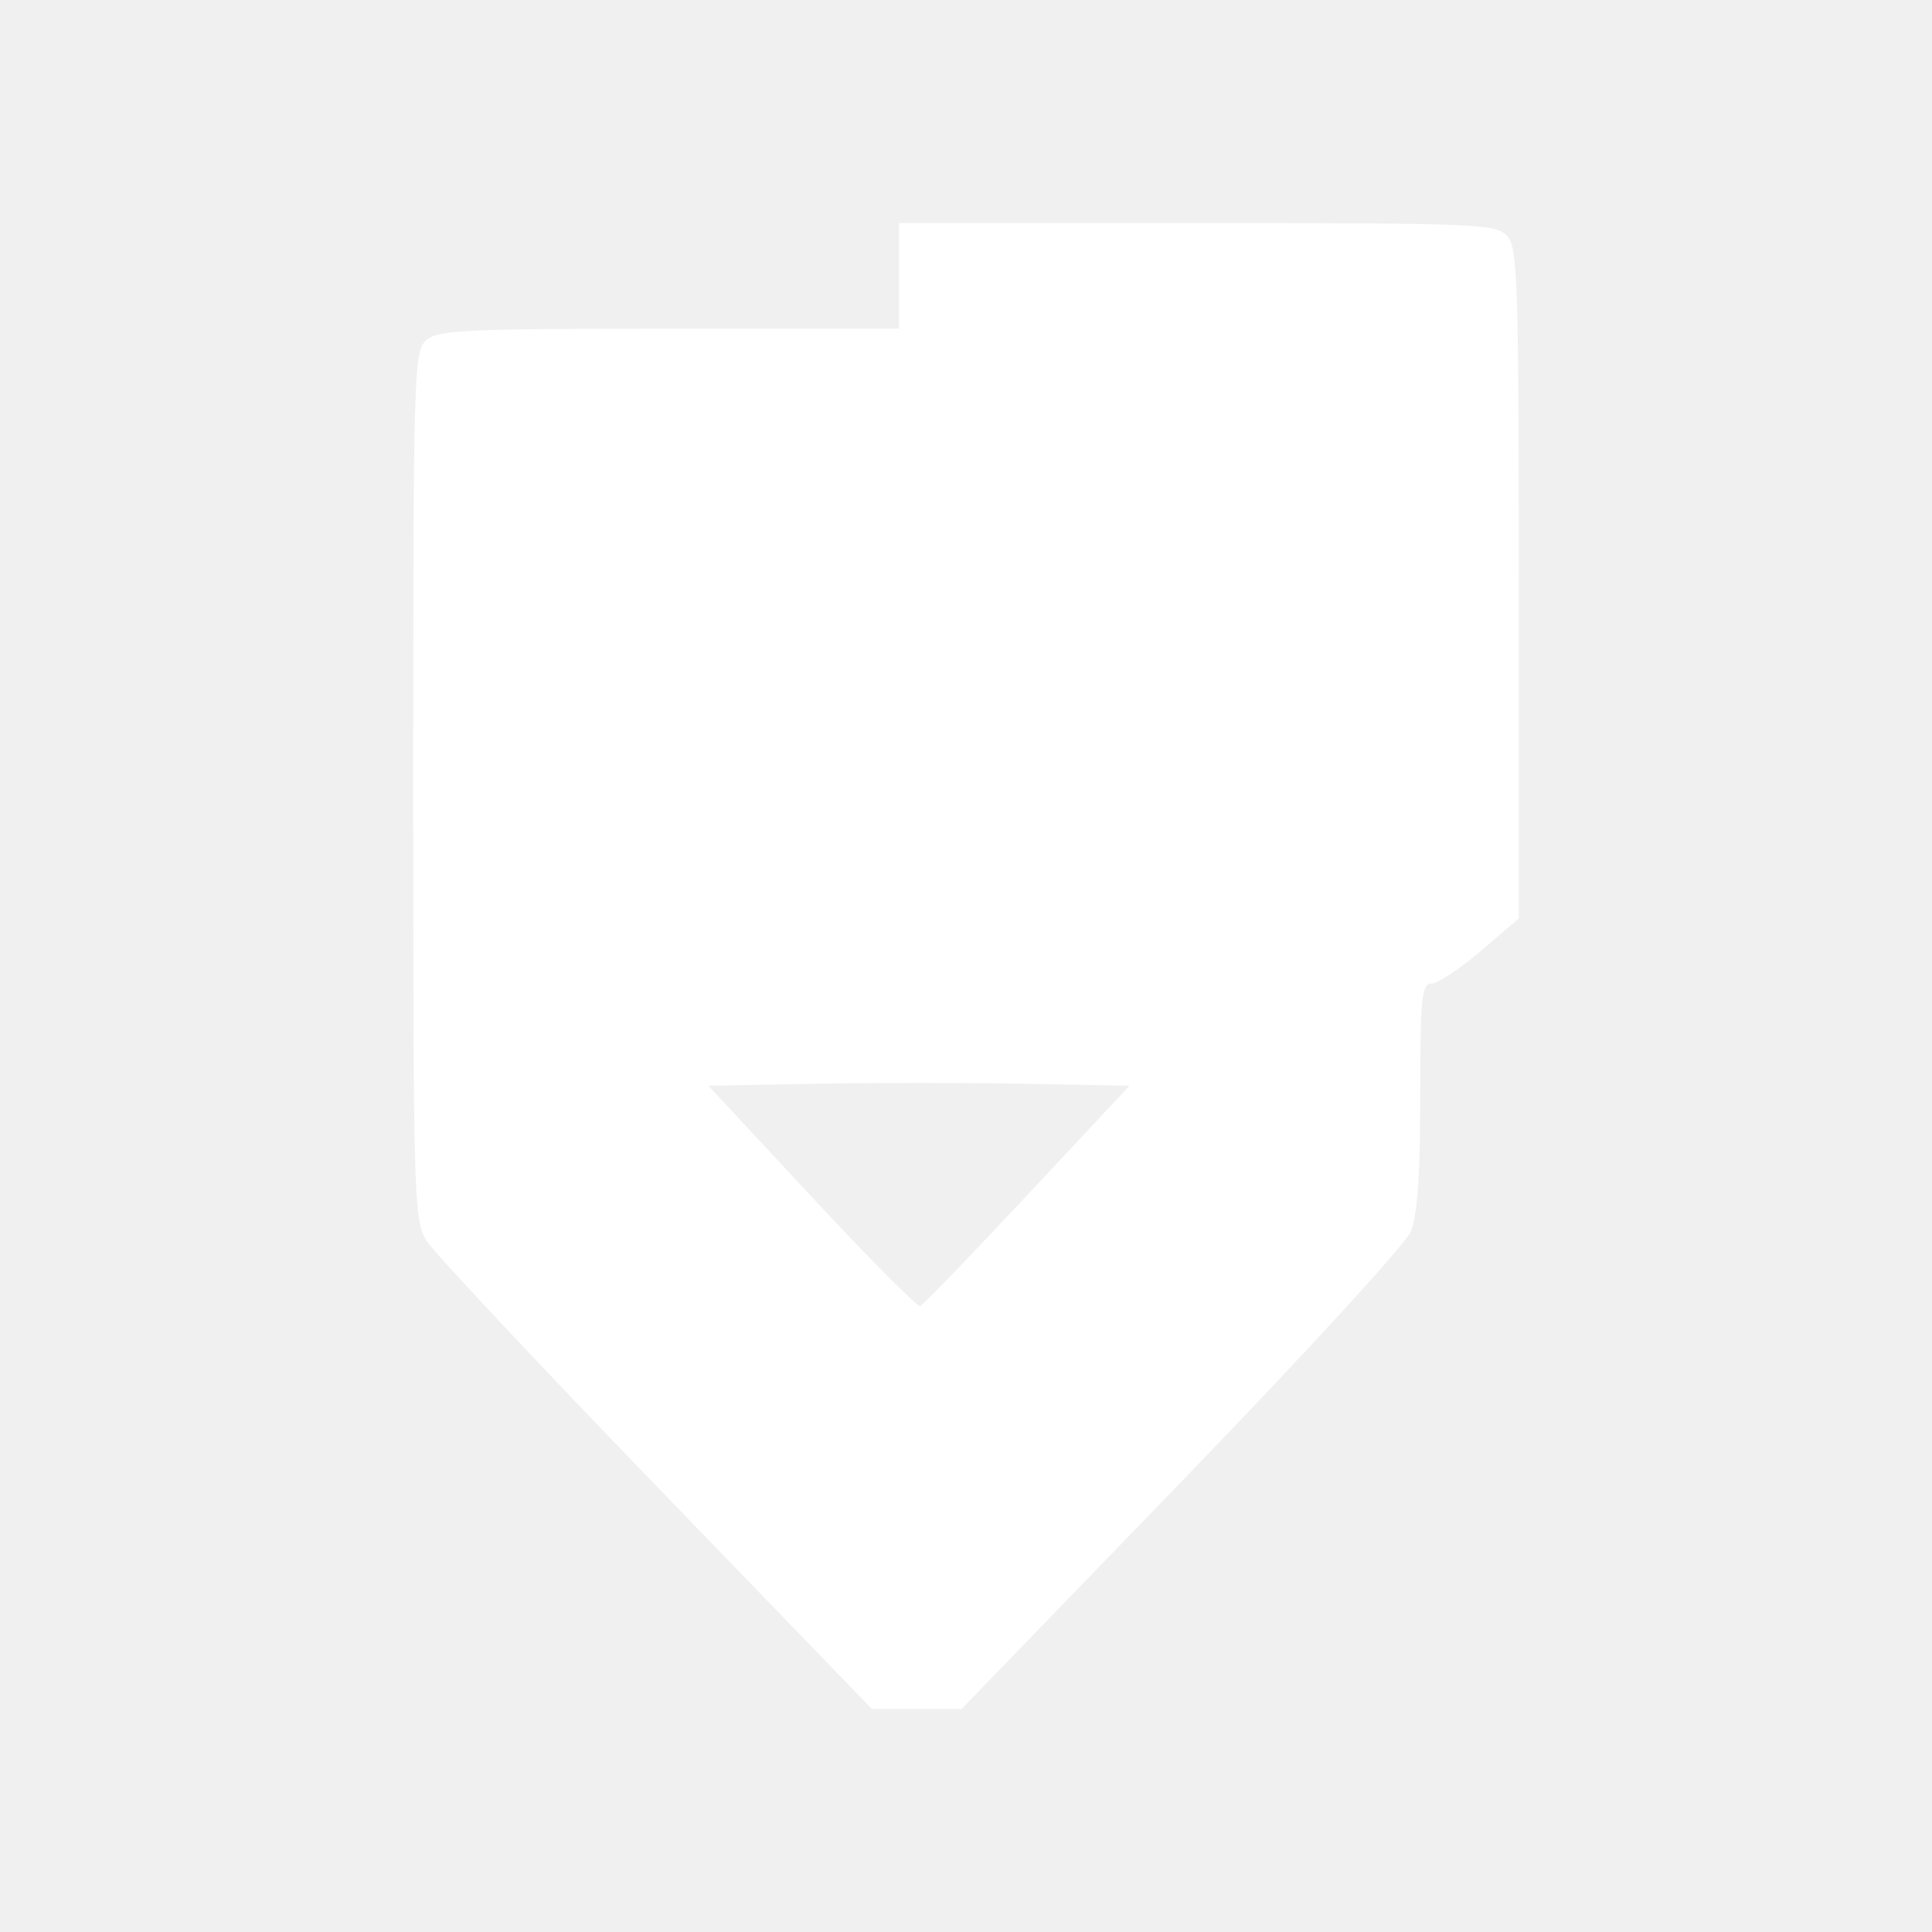
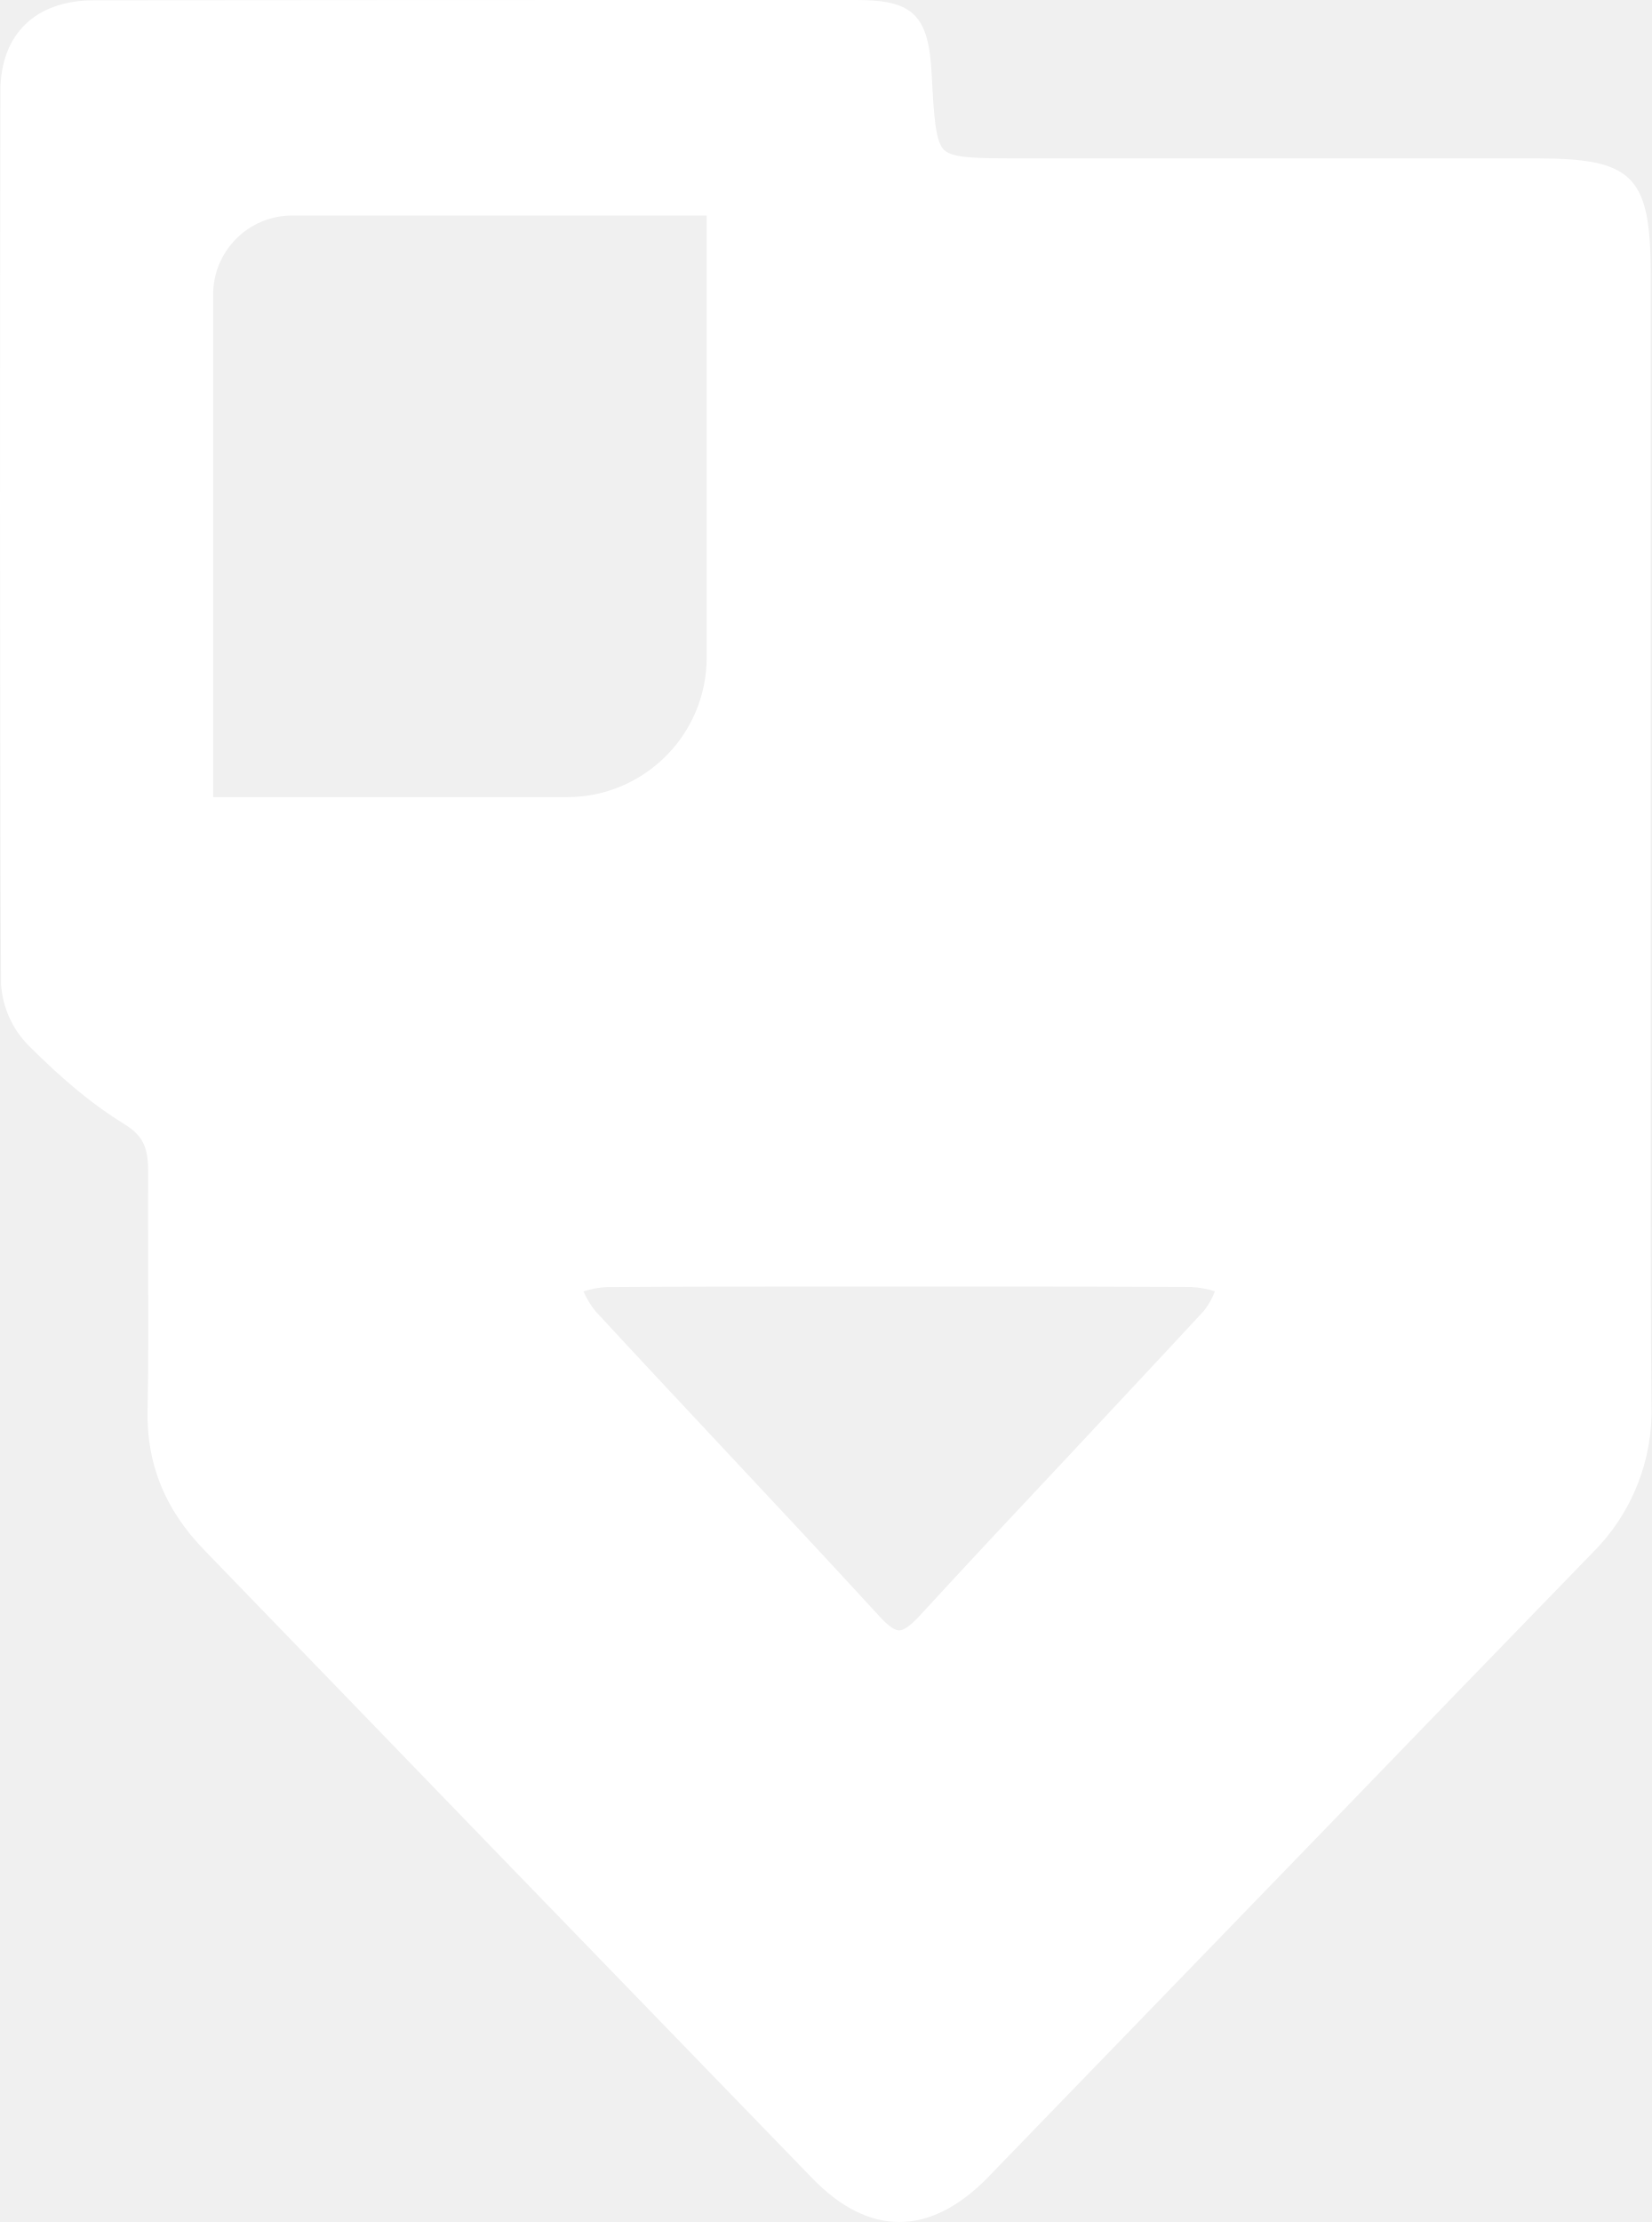
- <svg xmlns="http://www.w3.org/2000/svg" version="1.1" id="Layer_1" width="256" height="256" viewBox="0 0 256 256">
-   <style type="text/css">
- 	.st0{fill:#FFFFFF;}
- </style>
-   <defs id="defs8" />
-   <g transform="matrix(2.916,0,0,2.916,-350.2257,-350.224)" id="g1959">
-     <path class="st0" d="m 149.904,187.6 c -5.401,-5.588 -10.091,-10.592 -10.421,-11.12 -0.571,-0.912 -0.601,-1.946 -0.602,-20.67 -0.001,-18.69 0.029,-19.738 0.584,-20.24 0.519,-0.47 1.761,-0.53 11.04,-0.53 H 160.96 v -2.4 -2.4 h 13.55 c 12.721,0 13.583,0.036 14.08,0.585 0.477,0.527 0.53,2.092 0.53,15.801 v 15.216 l -1.731,1.479 c -0.952,0.813 -1.96,1.479 -2.24,1.479 -0.444,0 -0.509,0.654 -0.509,5.13 0,3.631 -0.128,5.431 -0.439,6.16 -0.241,0.566 -4.93,5.674 -10.419,11.35 l -9.981,10.32 h -2.038 -2.038 z m 16.891,-13.2 4.636,-4.96 -4.756,-0.088 c -2.616,-0.049 -6.921,-0.049 -9.568,0 l -4.812,0.088 4.696,5.052 c 2.583,2.779 4.802,5.011 4.932,4.96 0.129,-0.051 2.322,-2.324 4.871,-5.052 z" />
-   </g>
+ <svg xmlns="http://www.w3.org/2000/svg" viewBox="0 0 321.87 432.98">
+   <defs>
+     <style>.st0{fill:#fff;}</style>
+   </defs>
+   <path class="st0" d="M321.86,273.79c-.24-26.32-.15-53.1-.15-79V53.6c0-19.34-3.34-22.74-22.34-22.74H198.77c-8.15,0-13.05,0-14.76-1.62s-2-6.57-2.43-14.76C181,3,178,0,167,0,107,0,61.14,0,18.27.06,6.91.08.1,6.69.08,17.72,0,65.36-.08,128.19.2,191.73a18.72,18.72,0,0,0,5.37,12c7,7,12.79,11.71,18.66,15.32,4,2.44,4.65,5,4.65,9.56-.06,6.59,0,13.27,0,19.73,0,8.68.07,17.66-.12,26.46-.22,10.42,3.37,19.32,11,27.19,39.12,40.49,79,81.67,118.5,122.42,5.51,5.69,11.23,8.57,17,8.57s11.59-2.88,17.24-8.66q33.87-34.95,67.73-69.95,25-25.9,50.14-51.8A38.9,38.9,0,0,0,321.86,273.79Zm-87.22-18.37c-8.47,9.16-17.14,18.38-25.53,27.38-9.89,10.52-20.08,21.39-30,32.18-1.67,1.81-3,2.73-3.85,2.73s-2.15-.89-3.7-2.58c-10.2-11.12-20.67-22.3-30.8-33.12-8.1-8.66-16.48-17.6-24.66-26.46a15.81,15.81,0,0,1-2.38-3.91h0a17.83,17.83,0,0,1,4.47-.84c14.25-.1,28.76-.1,42.76-.1h29.4c13.7,0,27.86,0,41.79.08a19.34,19.34,0,0,1,4.64.84A14,14,0,0,1,234.64,255.42ZM137.73,128.14a27.22,27.22,0,0,1-27.19,27.19h-69l0-98A15.4,15.4,0,0,1,56.9,42h80.83Z" />
</svg>
